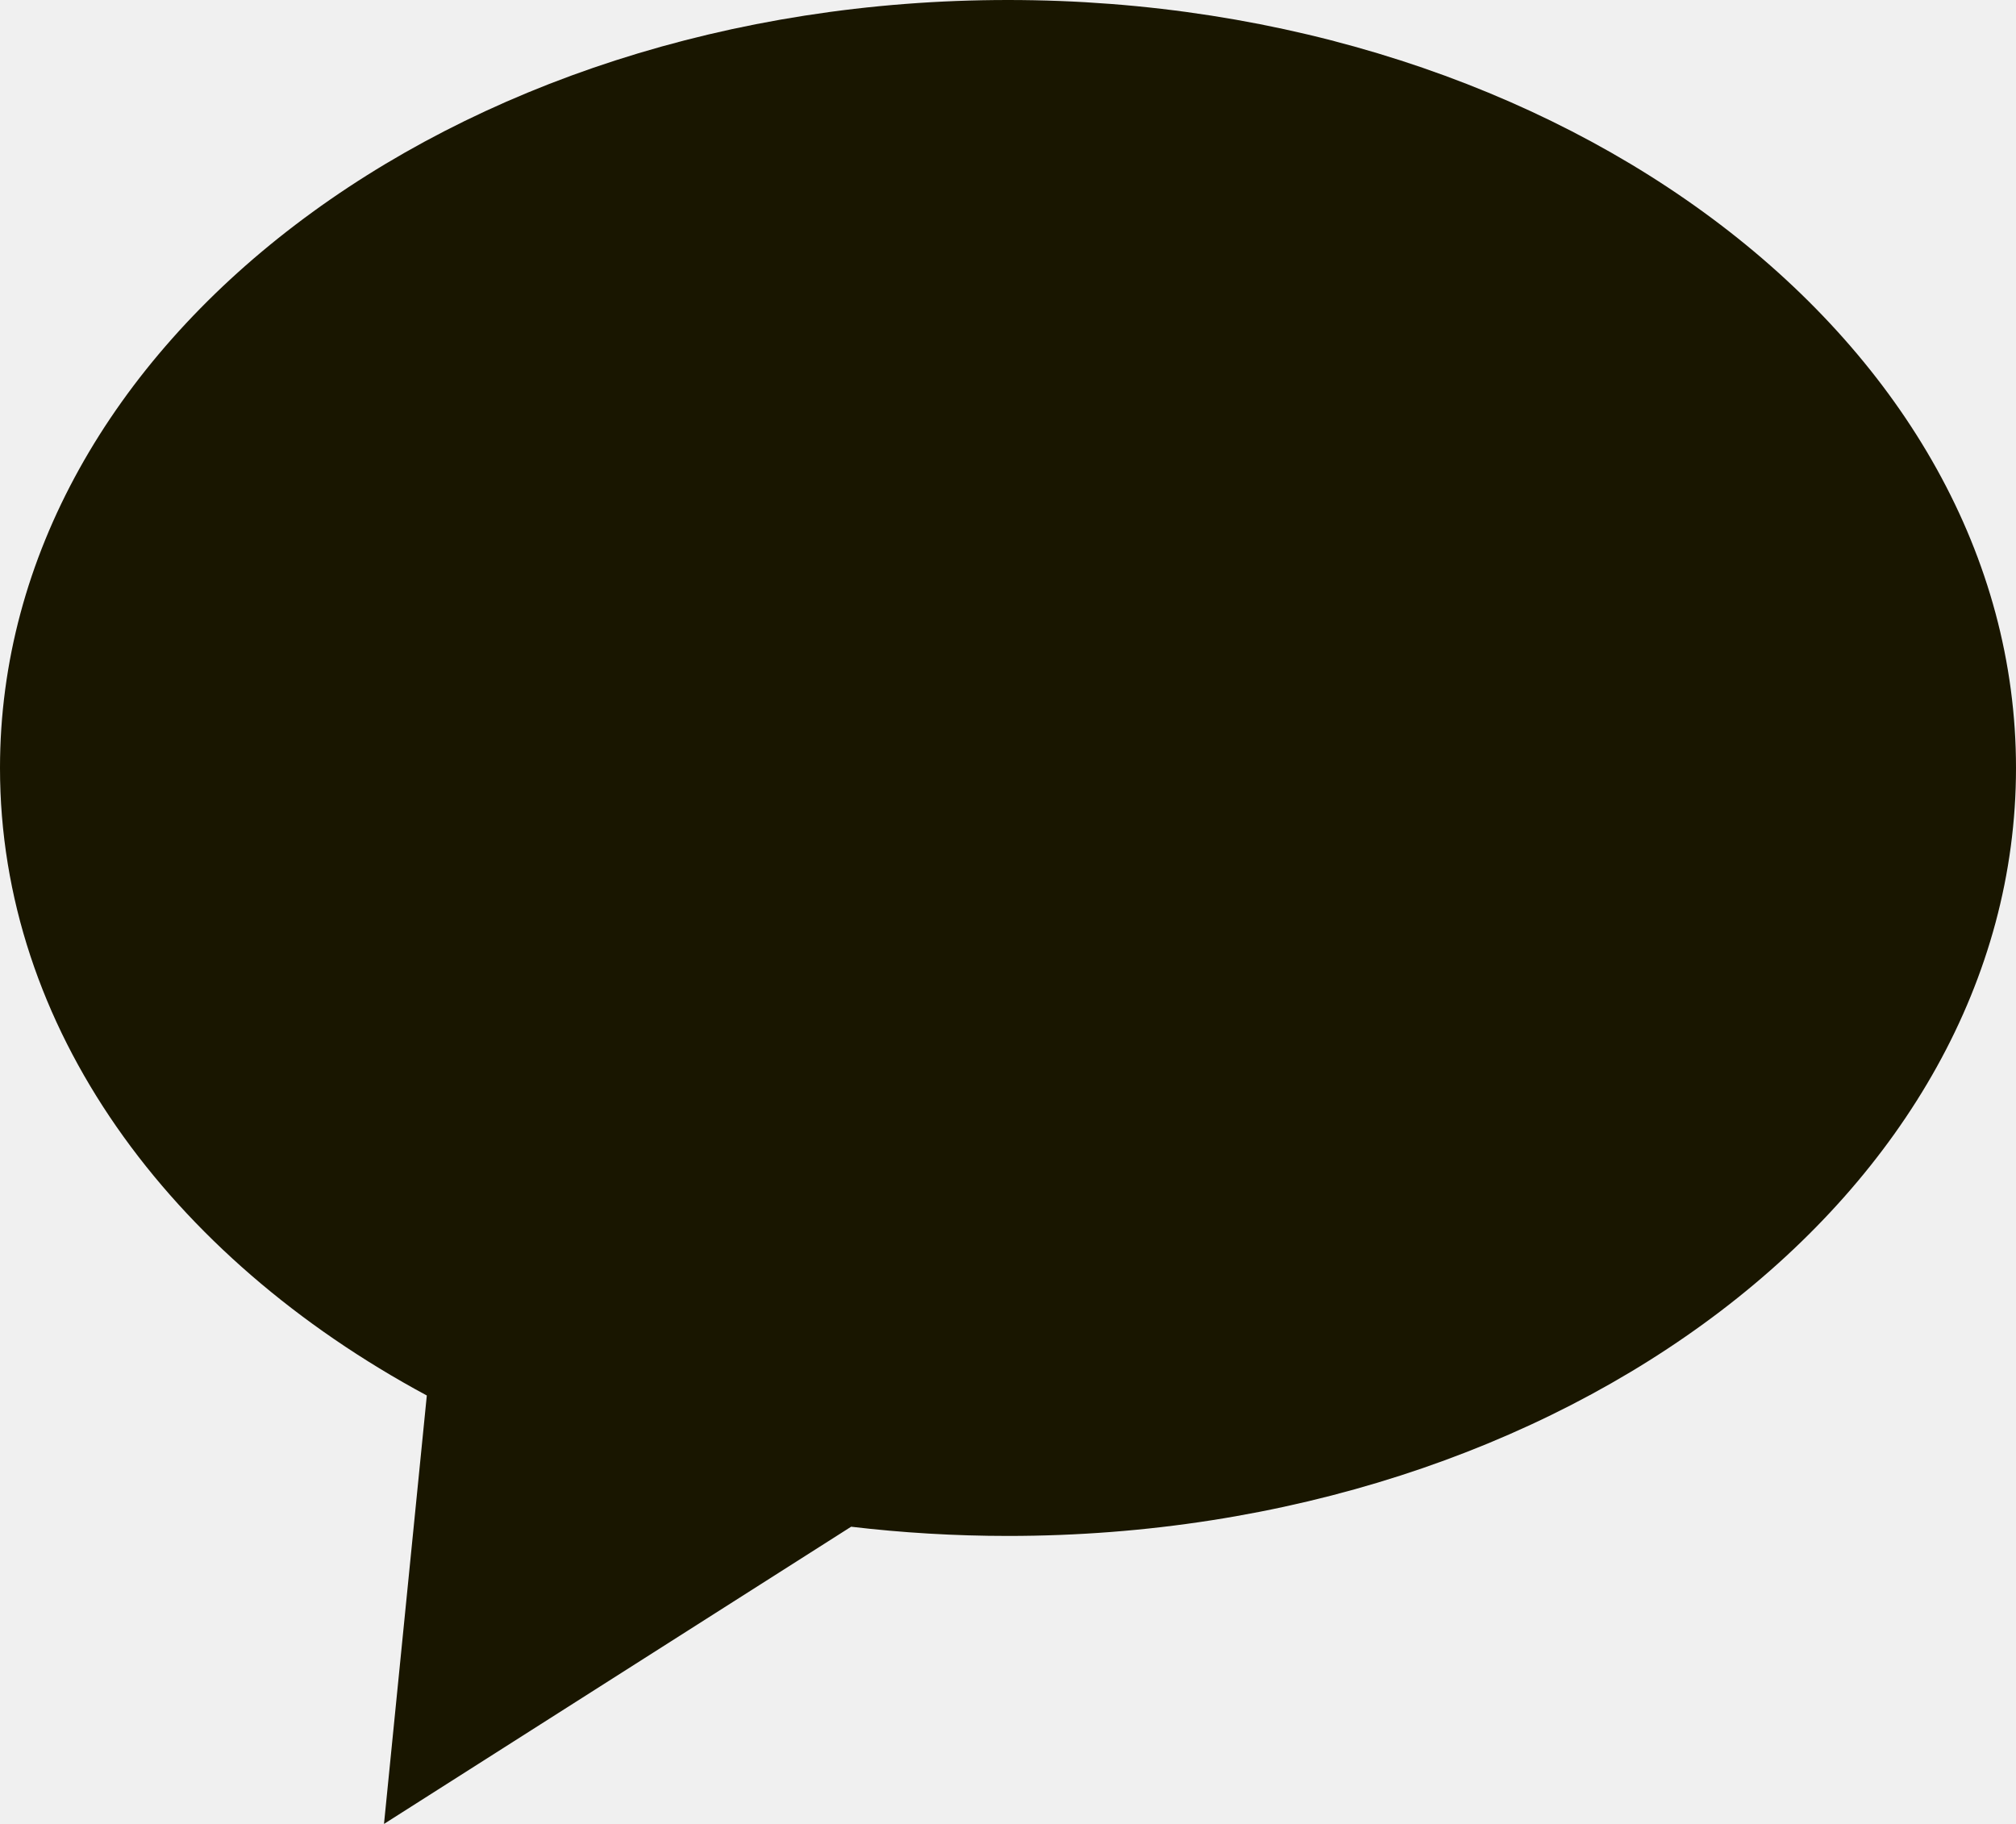
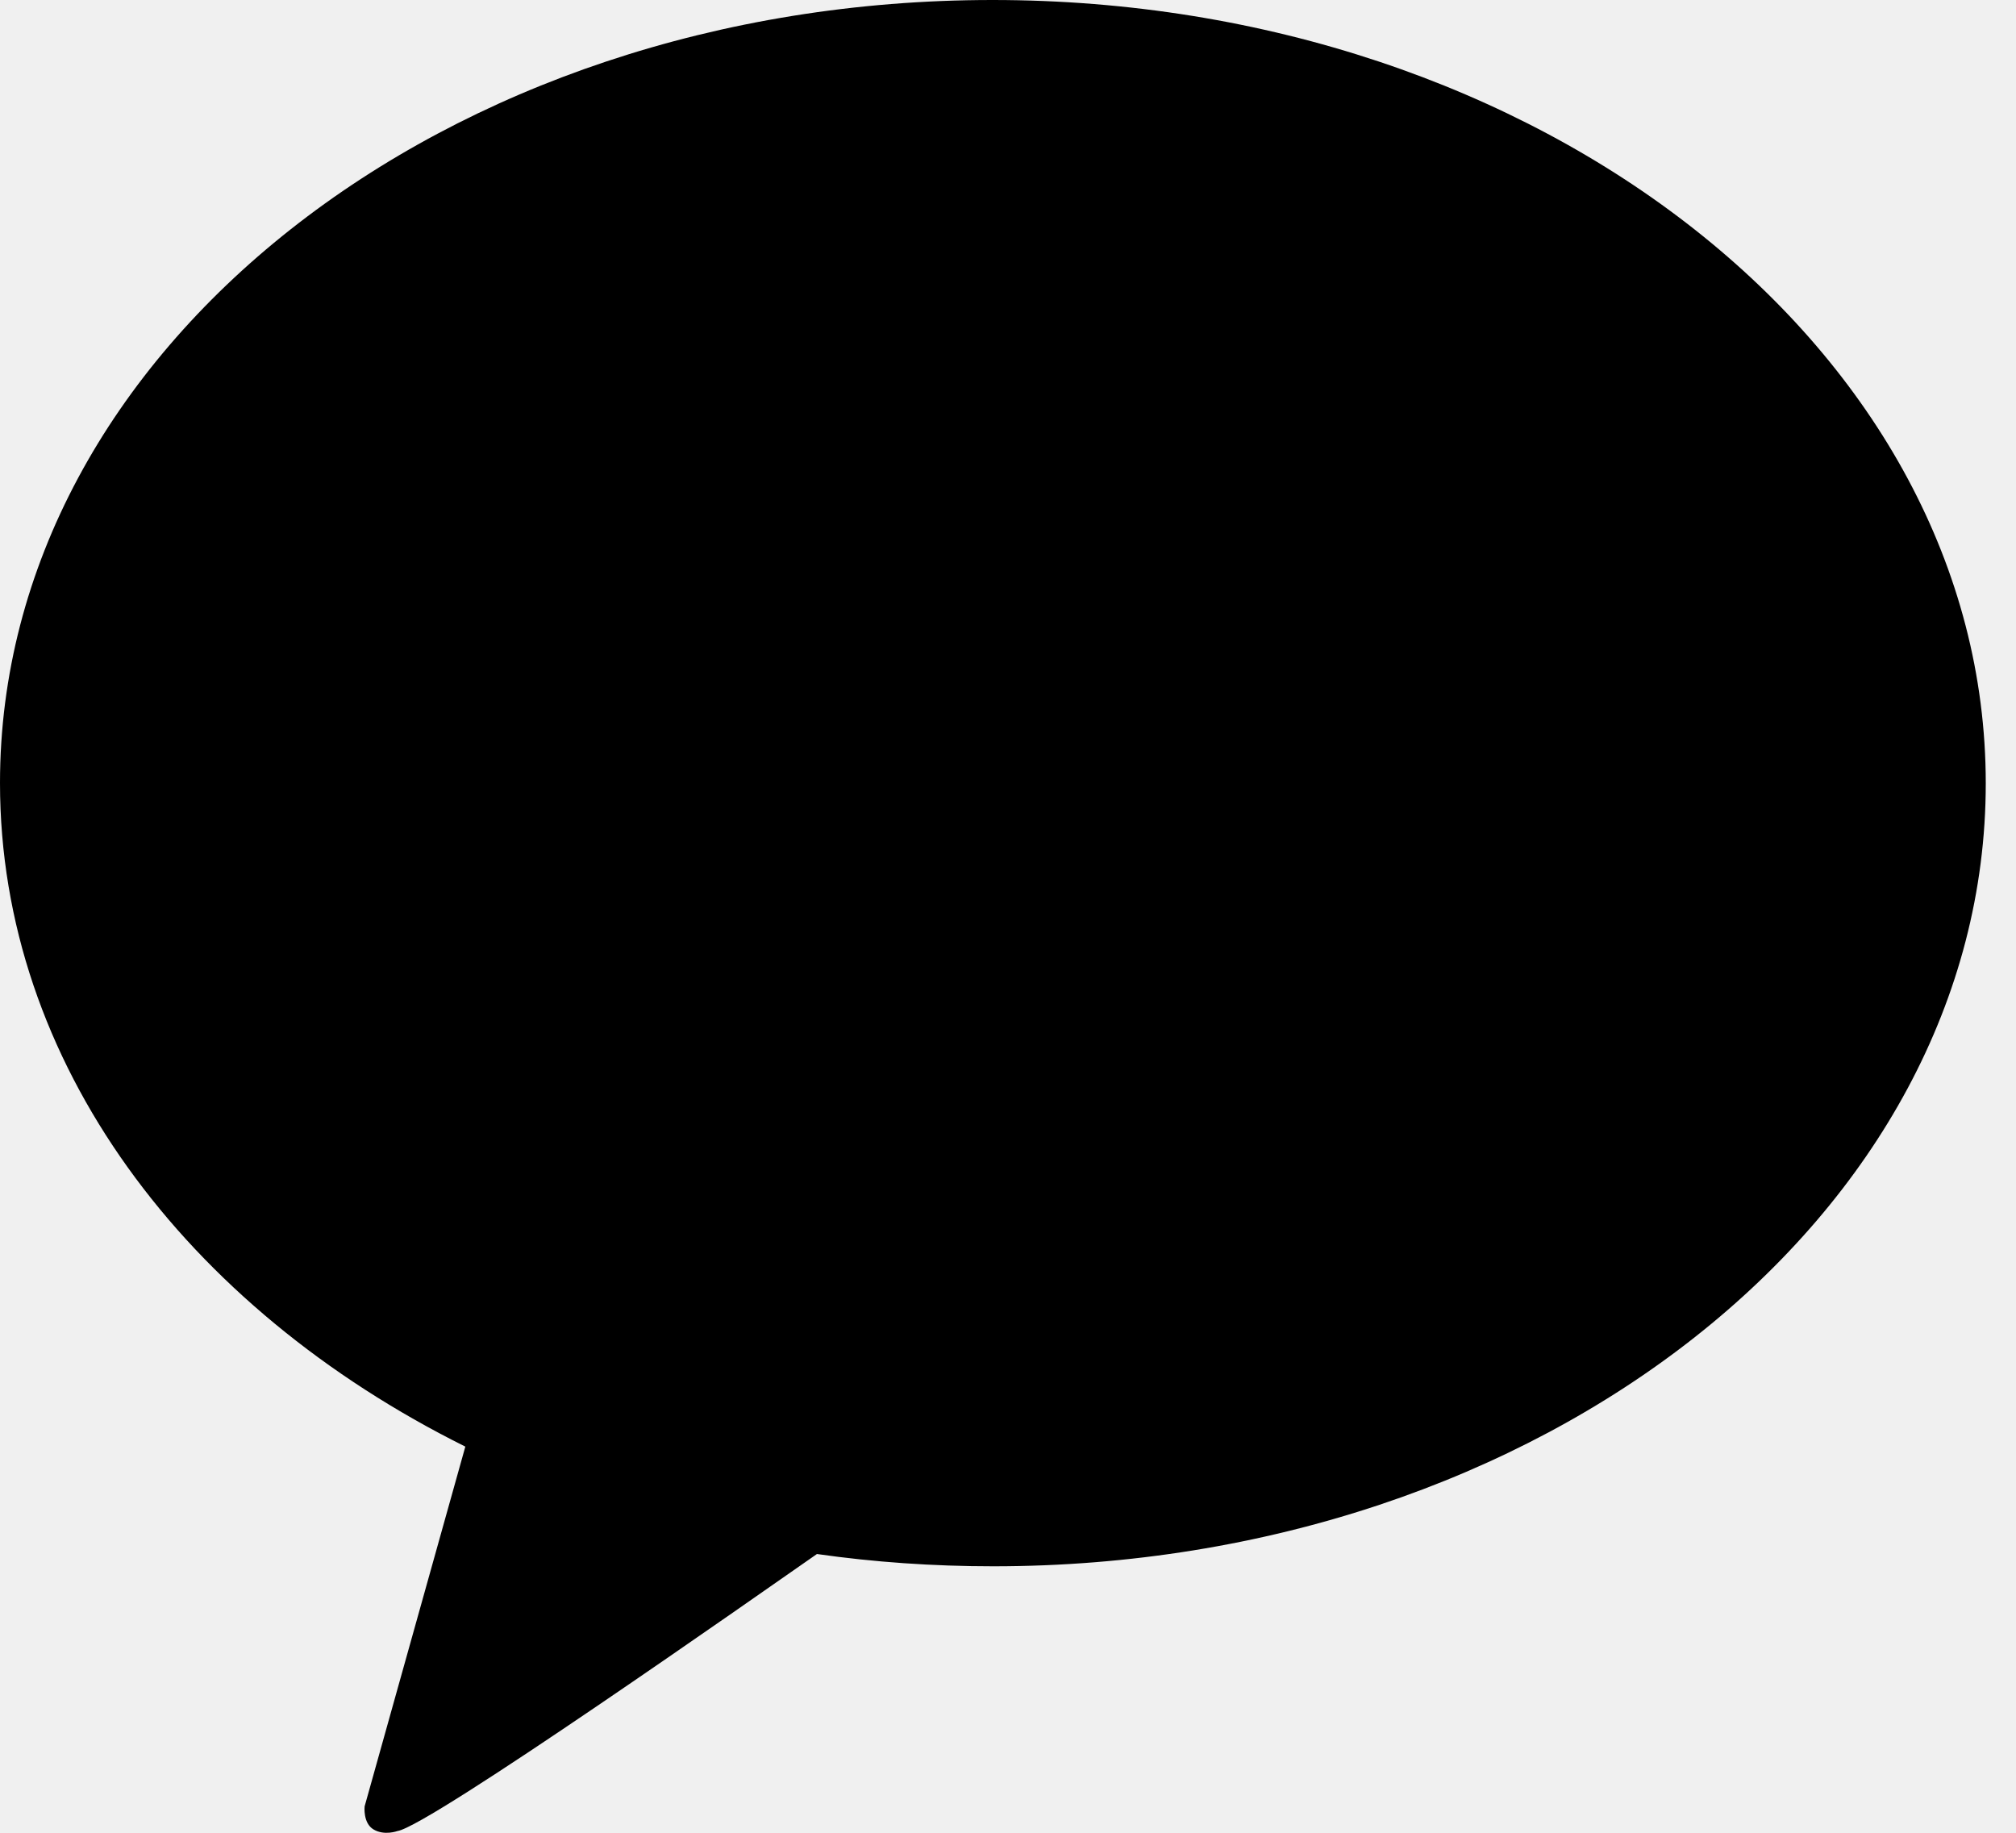
- <svg xmlns="http://www.w3.org/2000/svg" width="21" height="19" viewBox="0 0 21 19" fill="none">
-   <path fill-rule="evenodd" clip-rule="evenodd" d="M10.5 16C16.299 16 21 12.418 21 8C21 3.582 16.299 0 10.5 0C4.701 0 0 3.582 0 8C0 10.701 1.756 13.089 4.446 14.537L4 19L8.866 15.904C9.398 15.967 9.944 16 10.5 16Z" fill="#191600" />
+ <svg xmlns="http://www.w3.org/2000/svg" width="22" height="20" viewBox="0 0 22 20" fill="none">
+   <path d="M10.831 0C4.85 0 0 3.824 0 8.544C0 11.595 2.026 14.268 5.078 15.786L3.979 19.712C3.979 19.712 3.959 19.895 4.077 19.964C4.195 20.034 4.337 19.981 4.337 19.981C4.679 19.932 8.284 17.397 8.915 16.958C9.537 17.047 10.184 17.092 10.839 17.092C16.82 17.092 21.67 13.268 21.67 8.548C21.67 3.829 16.812 0 10.831 0Z" fill="black" />
+   <defs>
+     <rect width="21.67" height="20" fill="white" />
+   </defs>
</svg>
